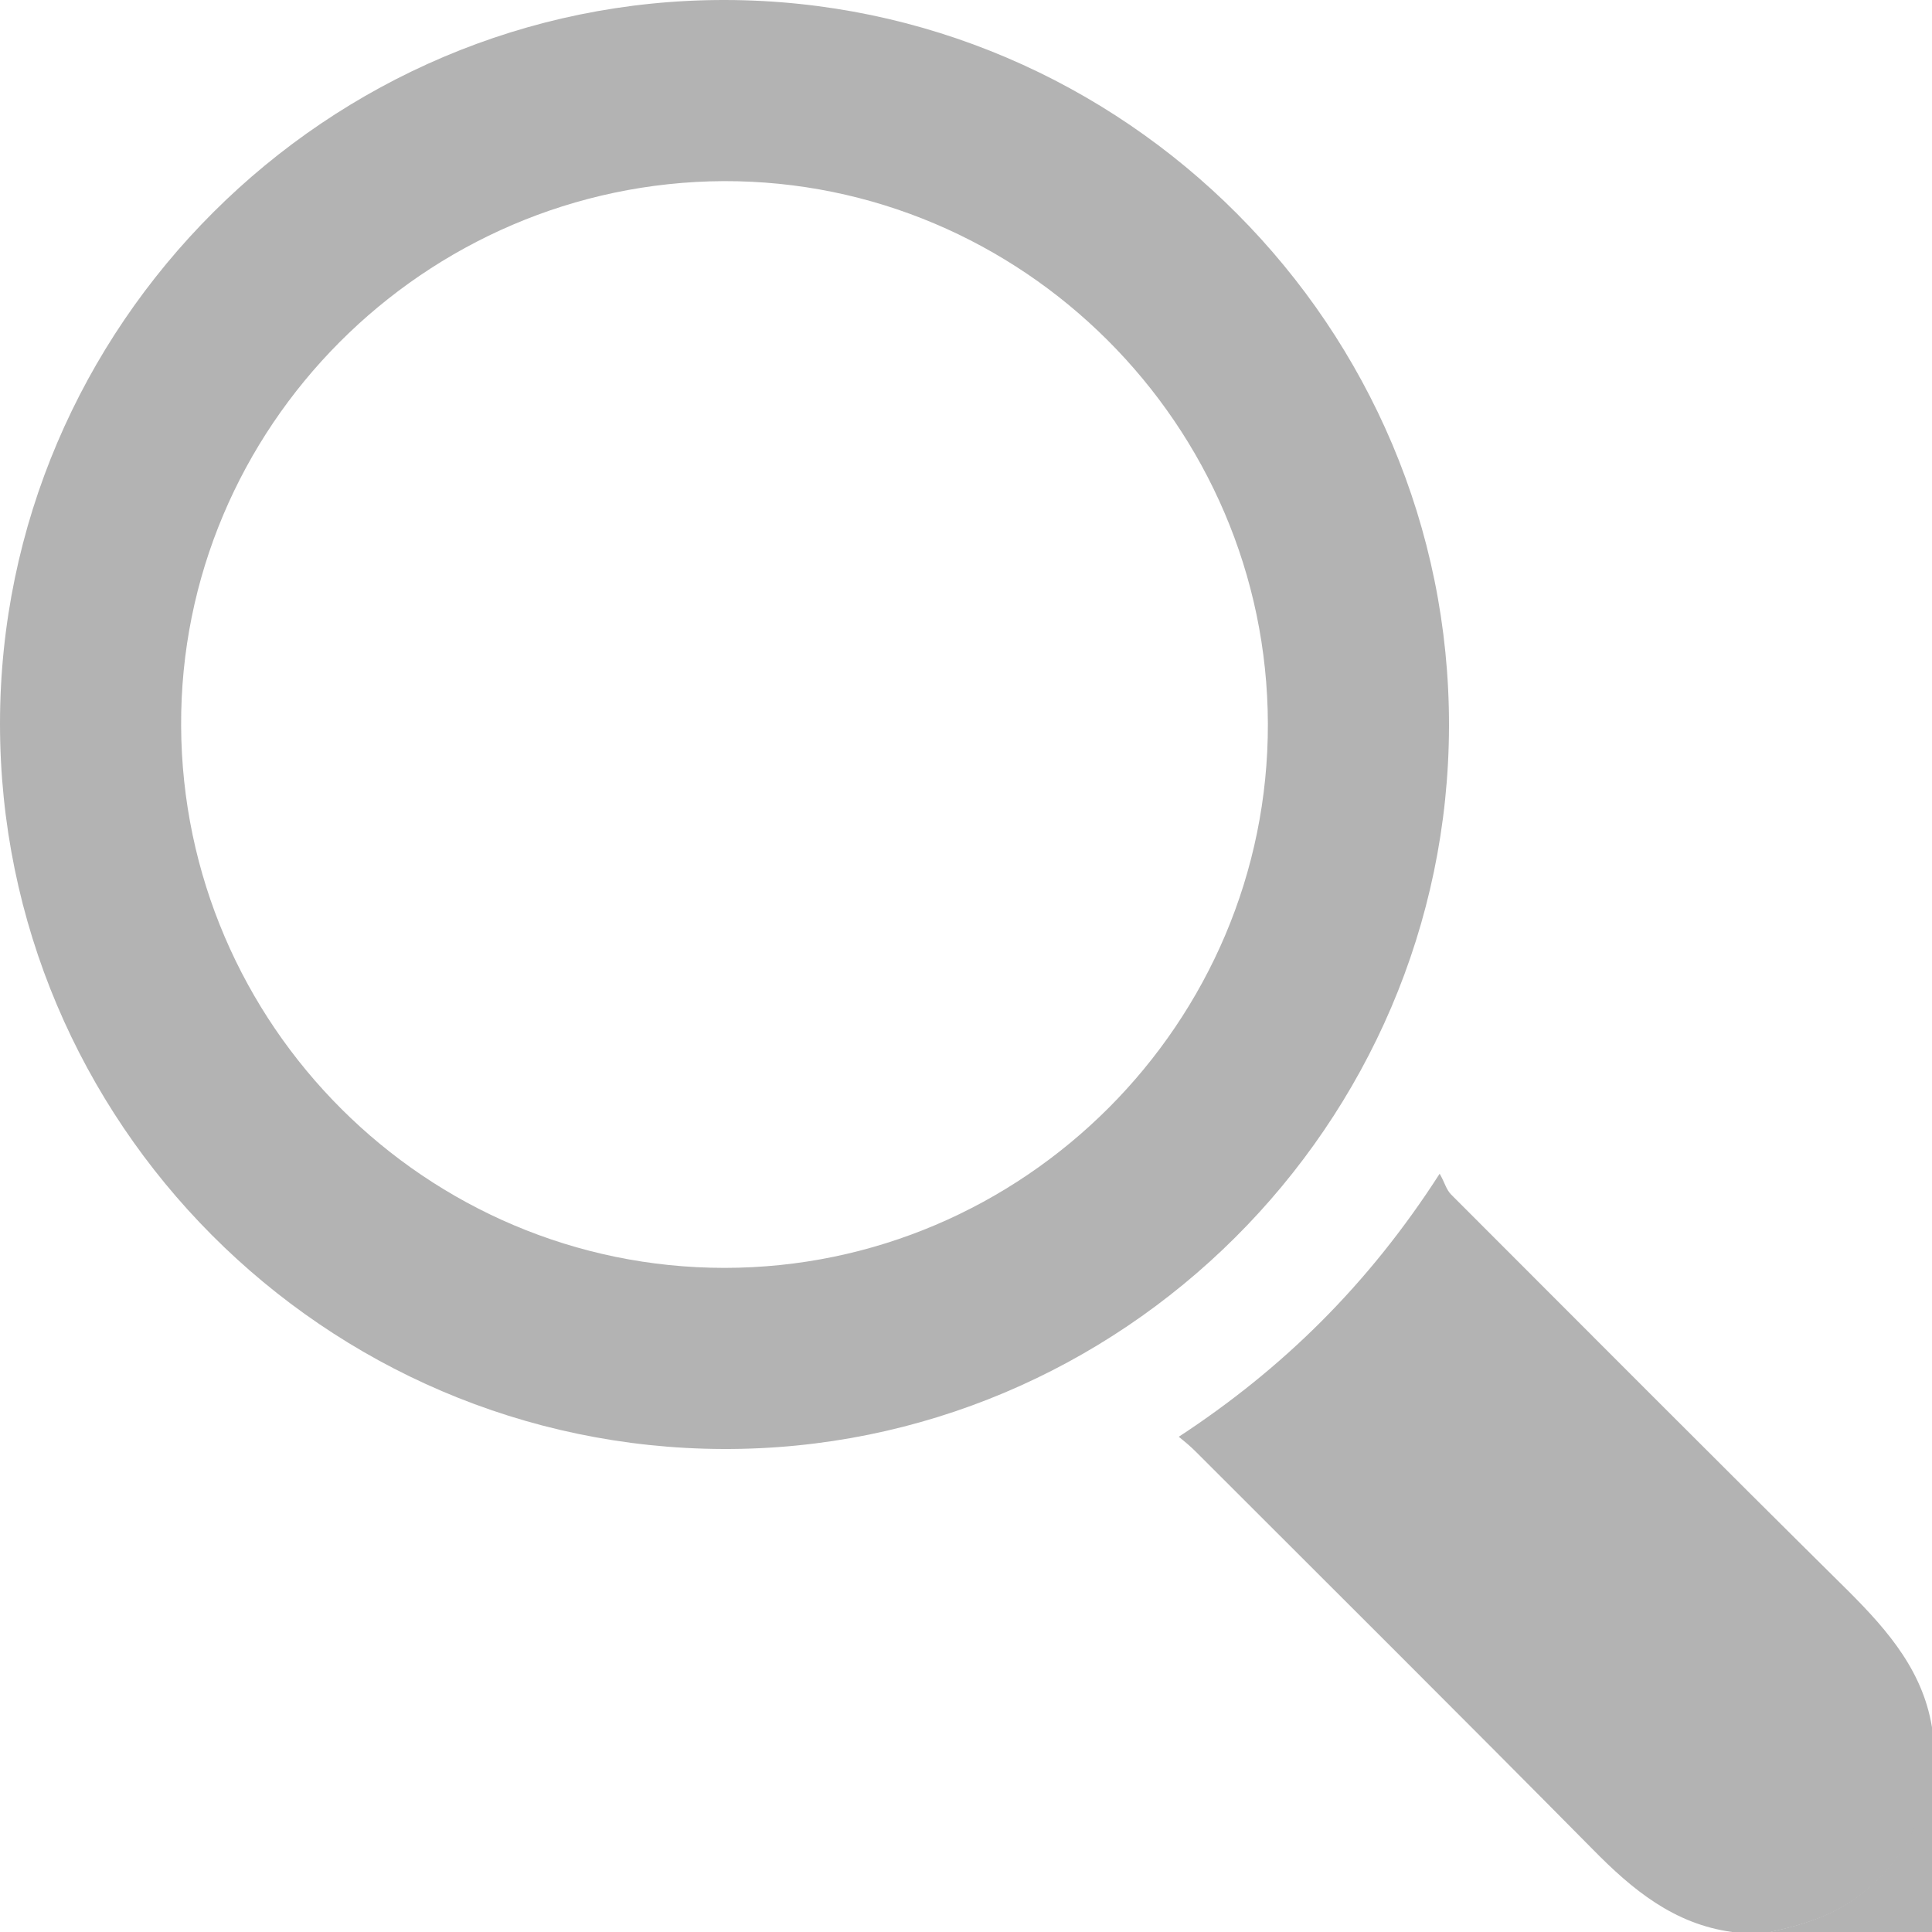
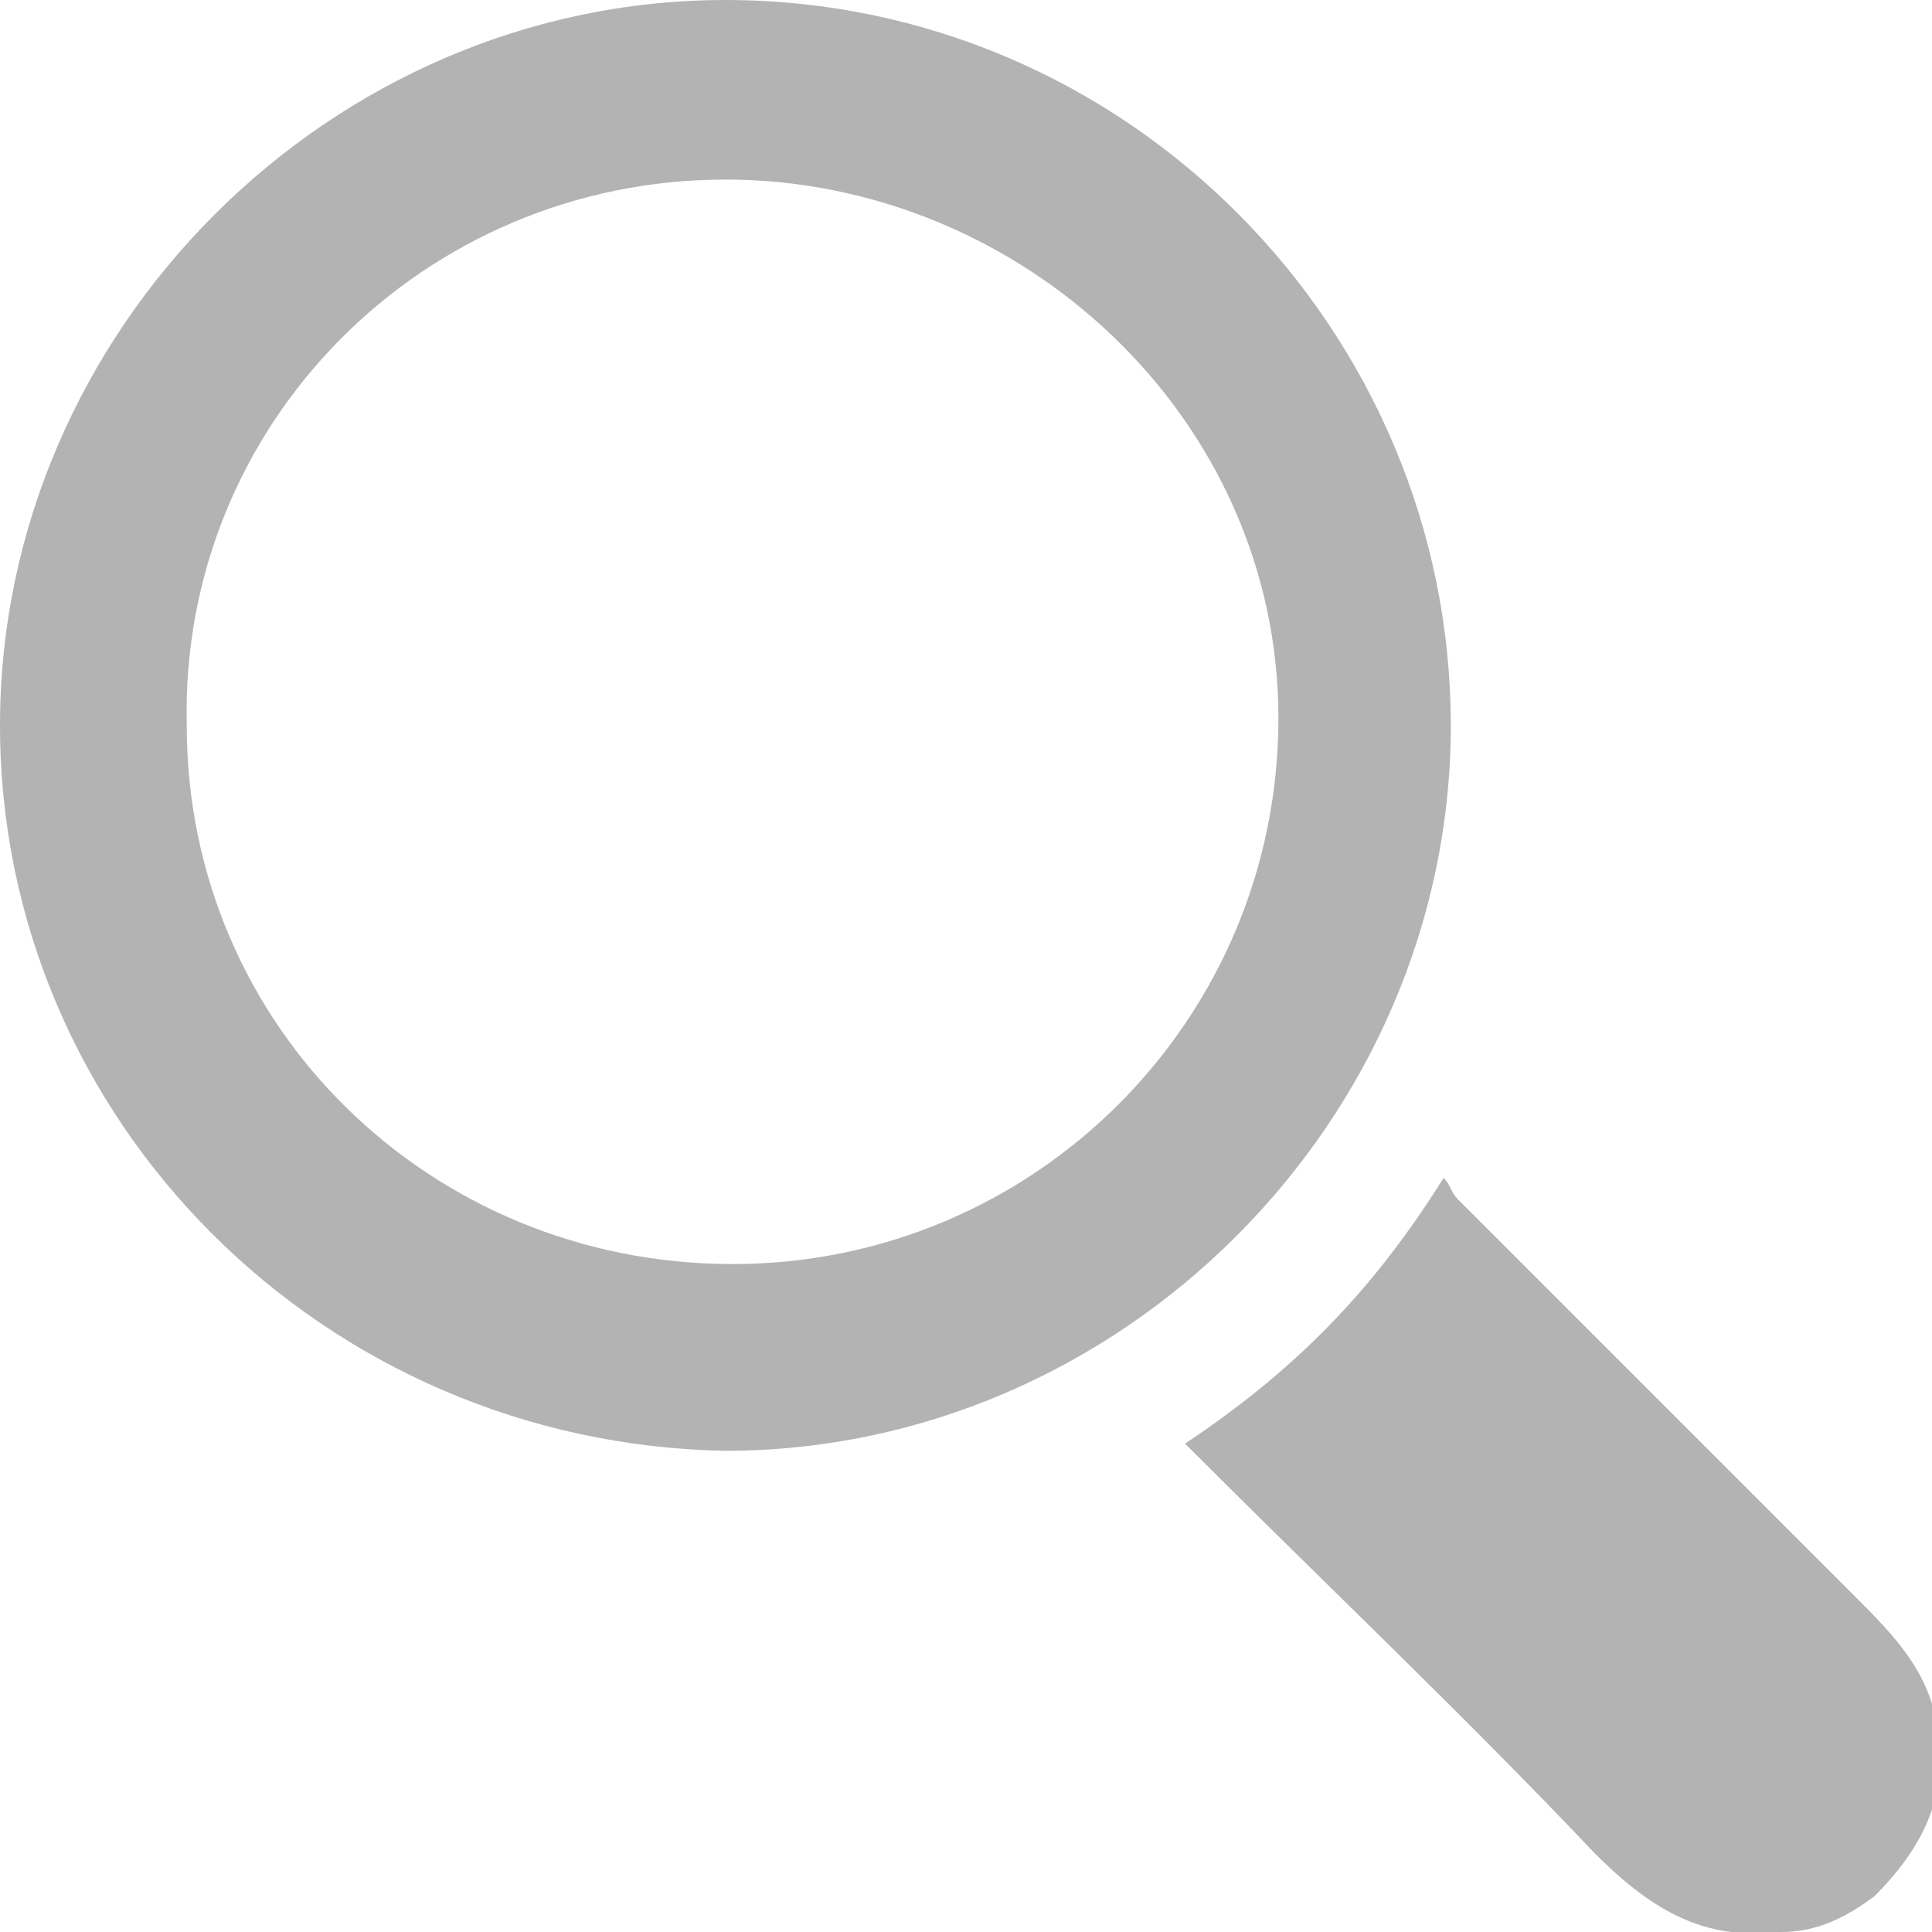
- <svg xmlns="http://www.w3.org/2000/svg" version="1.1" id="Capa_1" x="0px" y="0px" viewBox="0 0 26.88 26.88" style="enable-background:new 0 0 26.88 26.88;" xml:space="preserve">
+ <svg xmlns="http://www.w3.org/2000/svg" version="1.1" id="Capa_1" x="0px" y="0px" viewBox="0 0 26.9 26.9" style="enable-background:new 0 0 26.9 26.9;" xml:space="preserve">
  <style type="text/css">
	.st0{fill:#B3B3B3;}
</style>
  <g>
-     <path class="st0" d="M24.1,26.88c-0.81-0.11-1.39-0.59-1.94-1.15c-1.83-1.85-3.68-3.69-5.52-5.53c-0.07-0.07-0.14-0.13-0.24-0.21   c1.45-0.95,2.64-2.12,3.63-3.66c0.07,0.12,0.09,0.22,0.16,0.29c1.84,1.84,3.68,3.69,5.53,5.52c0.56,0.56,1.06,1.14,1.17,1.96   c0,0.17,0,0.35,0,0.52c-0.01,0.05-0.03,0.1-0.04,0.15c-0.11,0.63-0.42,1.15-0.92,1.56c-0.38,0.31-0.83,0.45-1.3,0.55   C24.45,26.88,24.27,26.88,24.1,26.88z" />
-     <path class="st0" d="M24.62,26.88c0.47-0.1,0.92-0.24,1.3-0.55c0.5-0.41,0.8-0.92,0.92-1.56c0.01-0.05,0.03-0.1,0.04-0.15   c0,0.75,0,1.5,0,2.26C26.13,26.88,25.37,26.88,24.62,26.88z" />
-     <path class="st0" d="M10.09,0c5.55,0.01,10.08,4.55,10.07,10.1c-0.01,5.55-4.56,10.08-10.1,10.06C4.51,20.14,0,15.61,0,10.07   C0,4.53,4.55-0.01,10.09,0z M10.07,2.52C5.9,2.54,2.5,5.95,2.52,10.1c0.02,4.16,3.41,7.54,7.56,7.54c4.16,0,7.57-3.41,7.56-7.57   C17.63,5.91,14.22,2.51,10.07,2.52z" />
+     <path class="st0" d="M24.1,26.9c-0.8-0.1-1.4-0.6-1.9-1.1c-1.8-1.9-3.7-3.7-5.5-5.5c-0.1-0.1-0.1-0.1-0.2-0.2   c1.5-1,2.6-2.1,3.6-3.7c0.1,0.1,0.1,0.2,0.2,0.3c1.8,1.8,3.7,3.7,5.5,5.5c0.6,0.6,1.1,1.1,1.2,2c0,0.2,0,0.4,0,0.5c0,0,0,0.1,0,0.1   c-0.1,0.6-0.4,1.1-0.9,1.6c-0.4,0.3-0.8,0.5-1.3,0.5C24.5,26.9,24.3,26.9,24.1,26.9z" />
+     <path class="st0" d="M10.1,0c5.6,0,10.1,4.6,10.1,10.1s-4.6,10.1-10.1,10.1C4.5,20.1,0,15.6,0,10.1S4.6,0,10.1,0z M10.1,2.5   c-4.2,0-7.6,3.4-7.5,7.6c0,4.2,3.4,7.5,7.6,7.5c4.2,0,7.6-3.4,7.6-7.6S14.2,2.5,10.1,2.5z" />
  </g>
</svg>
